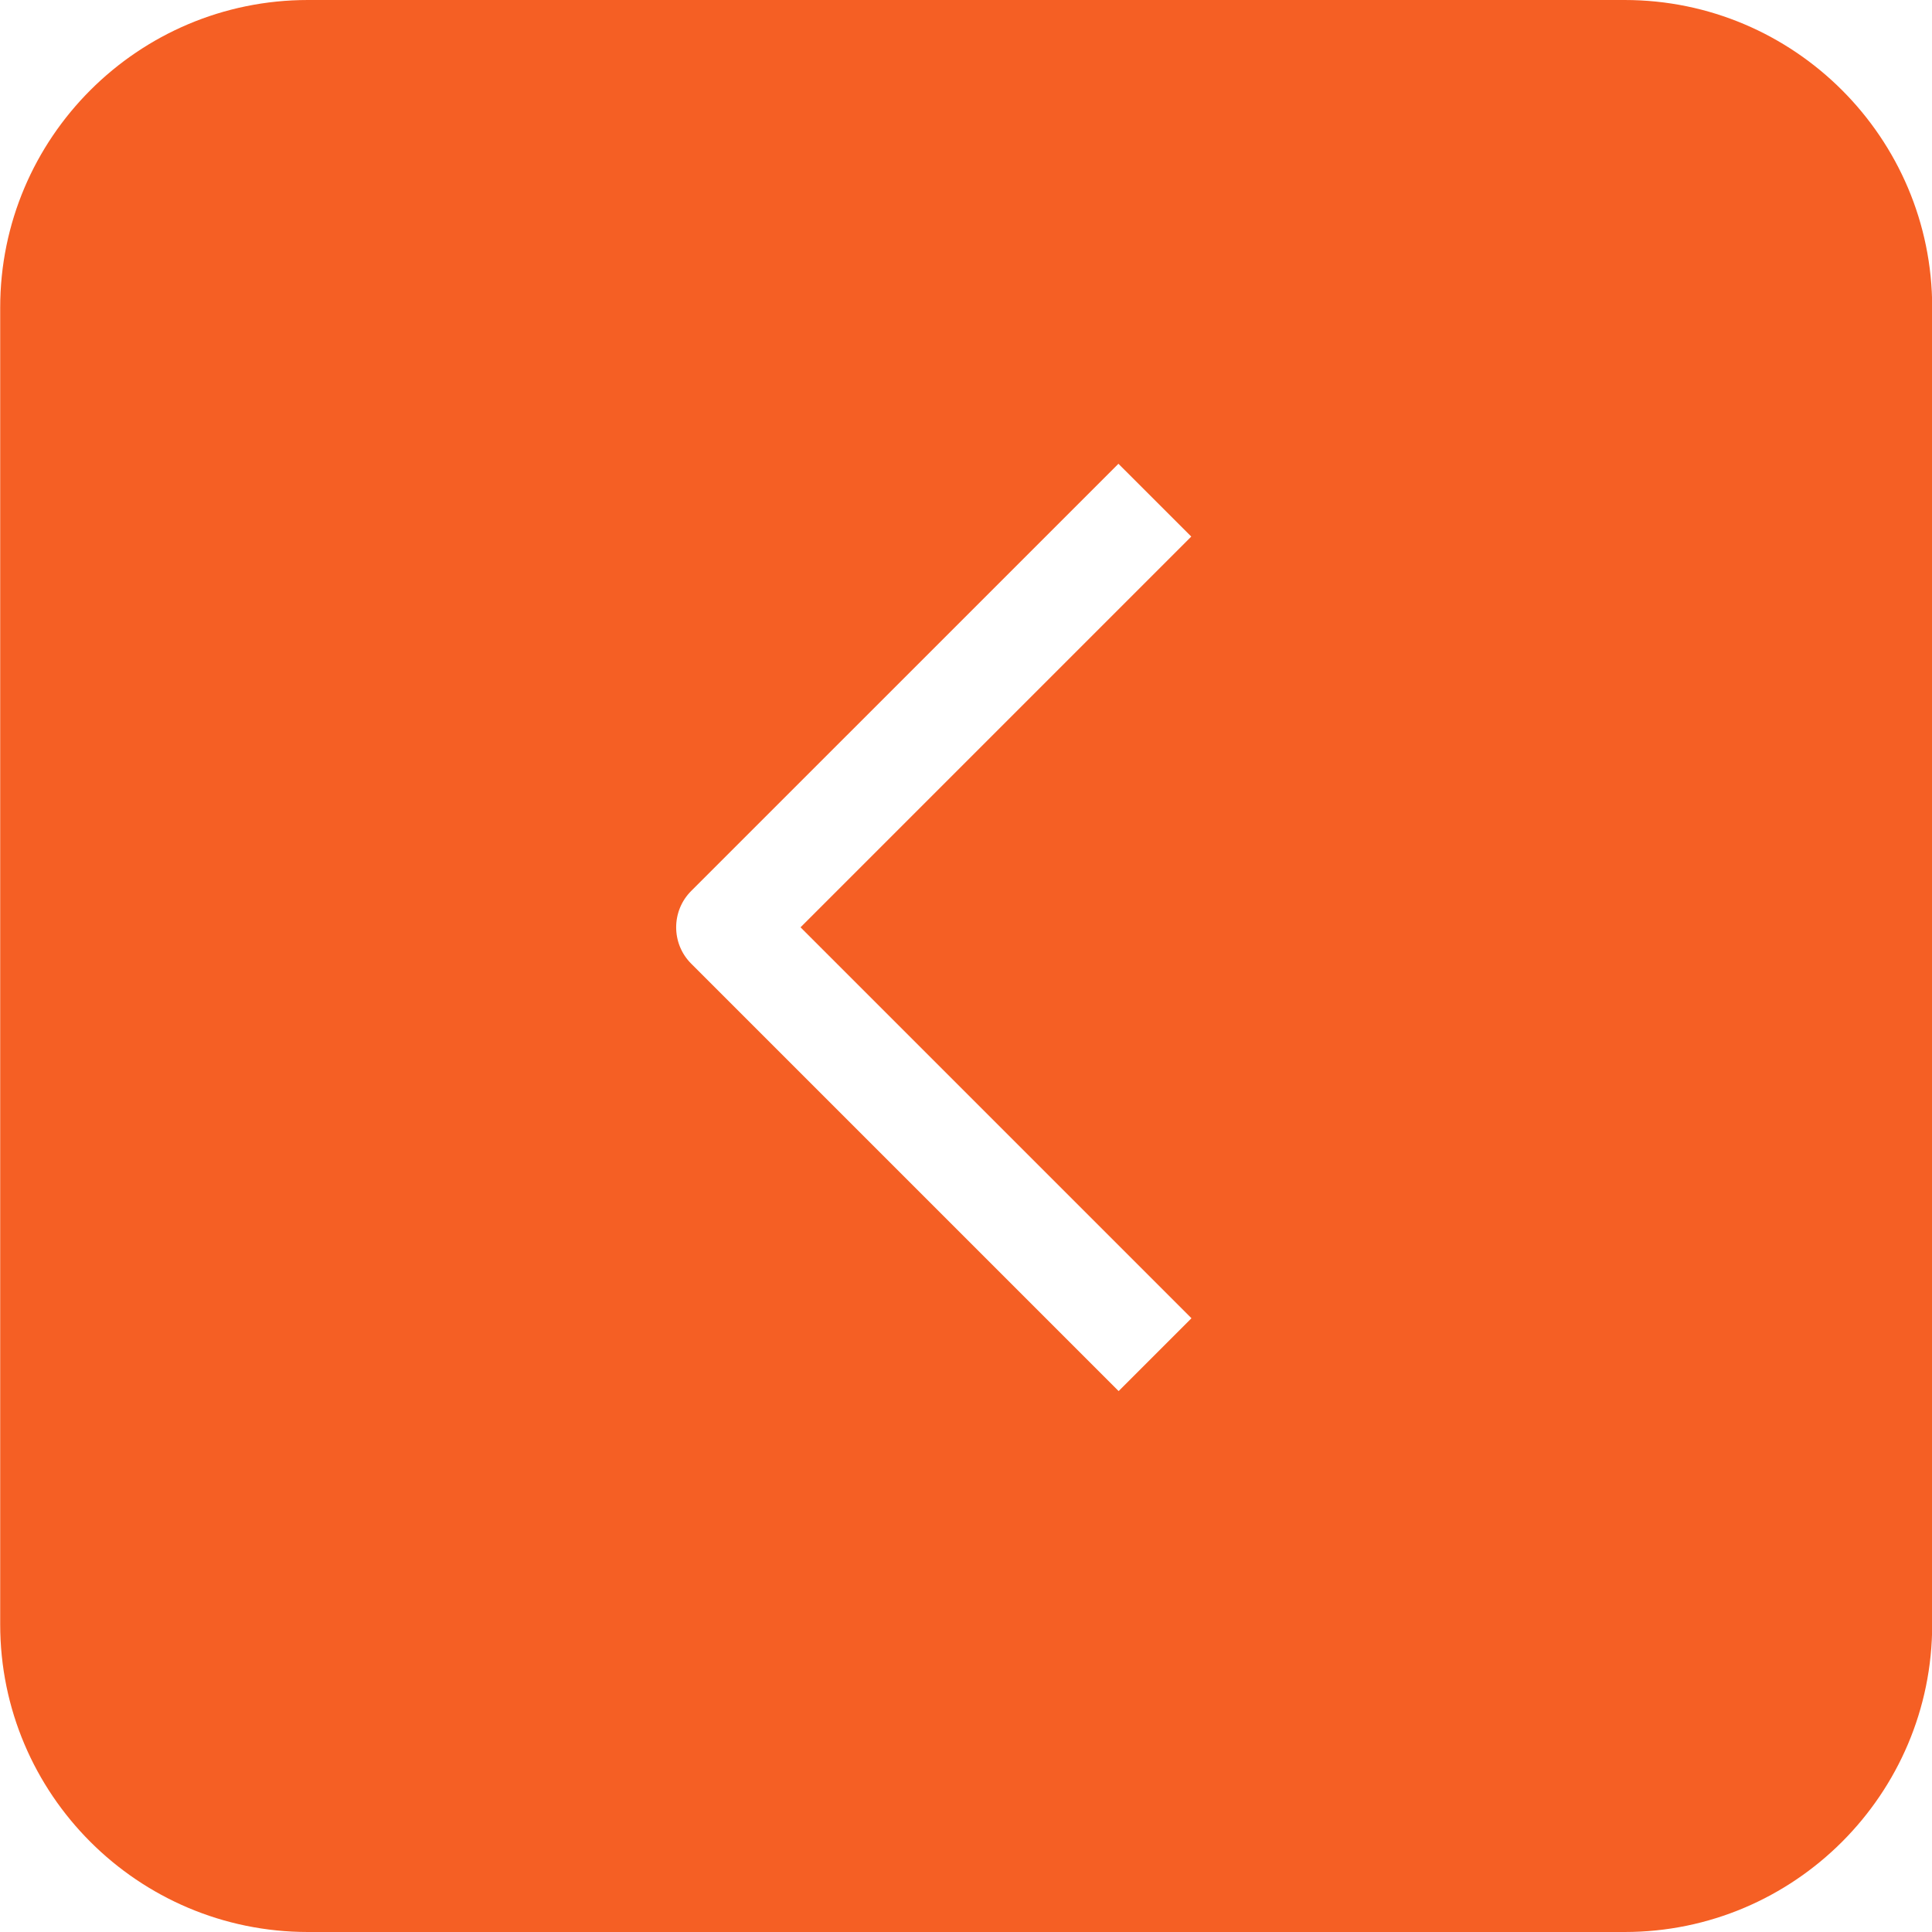
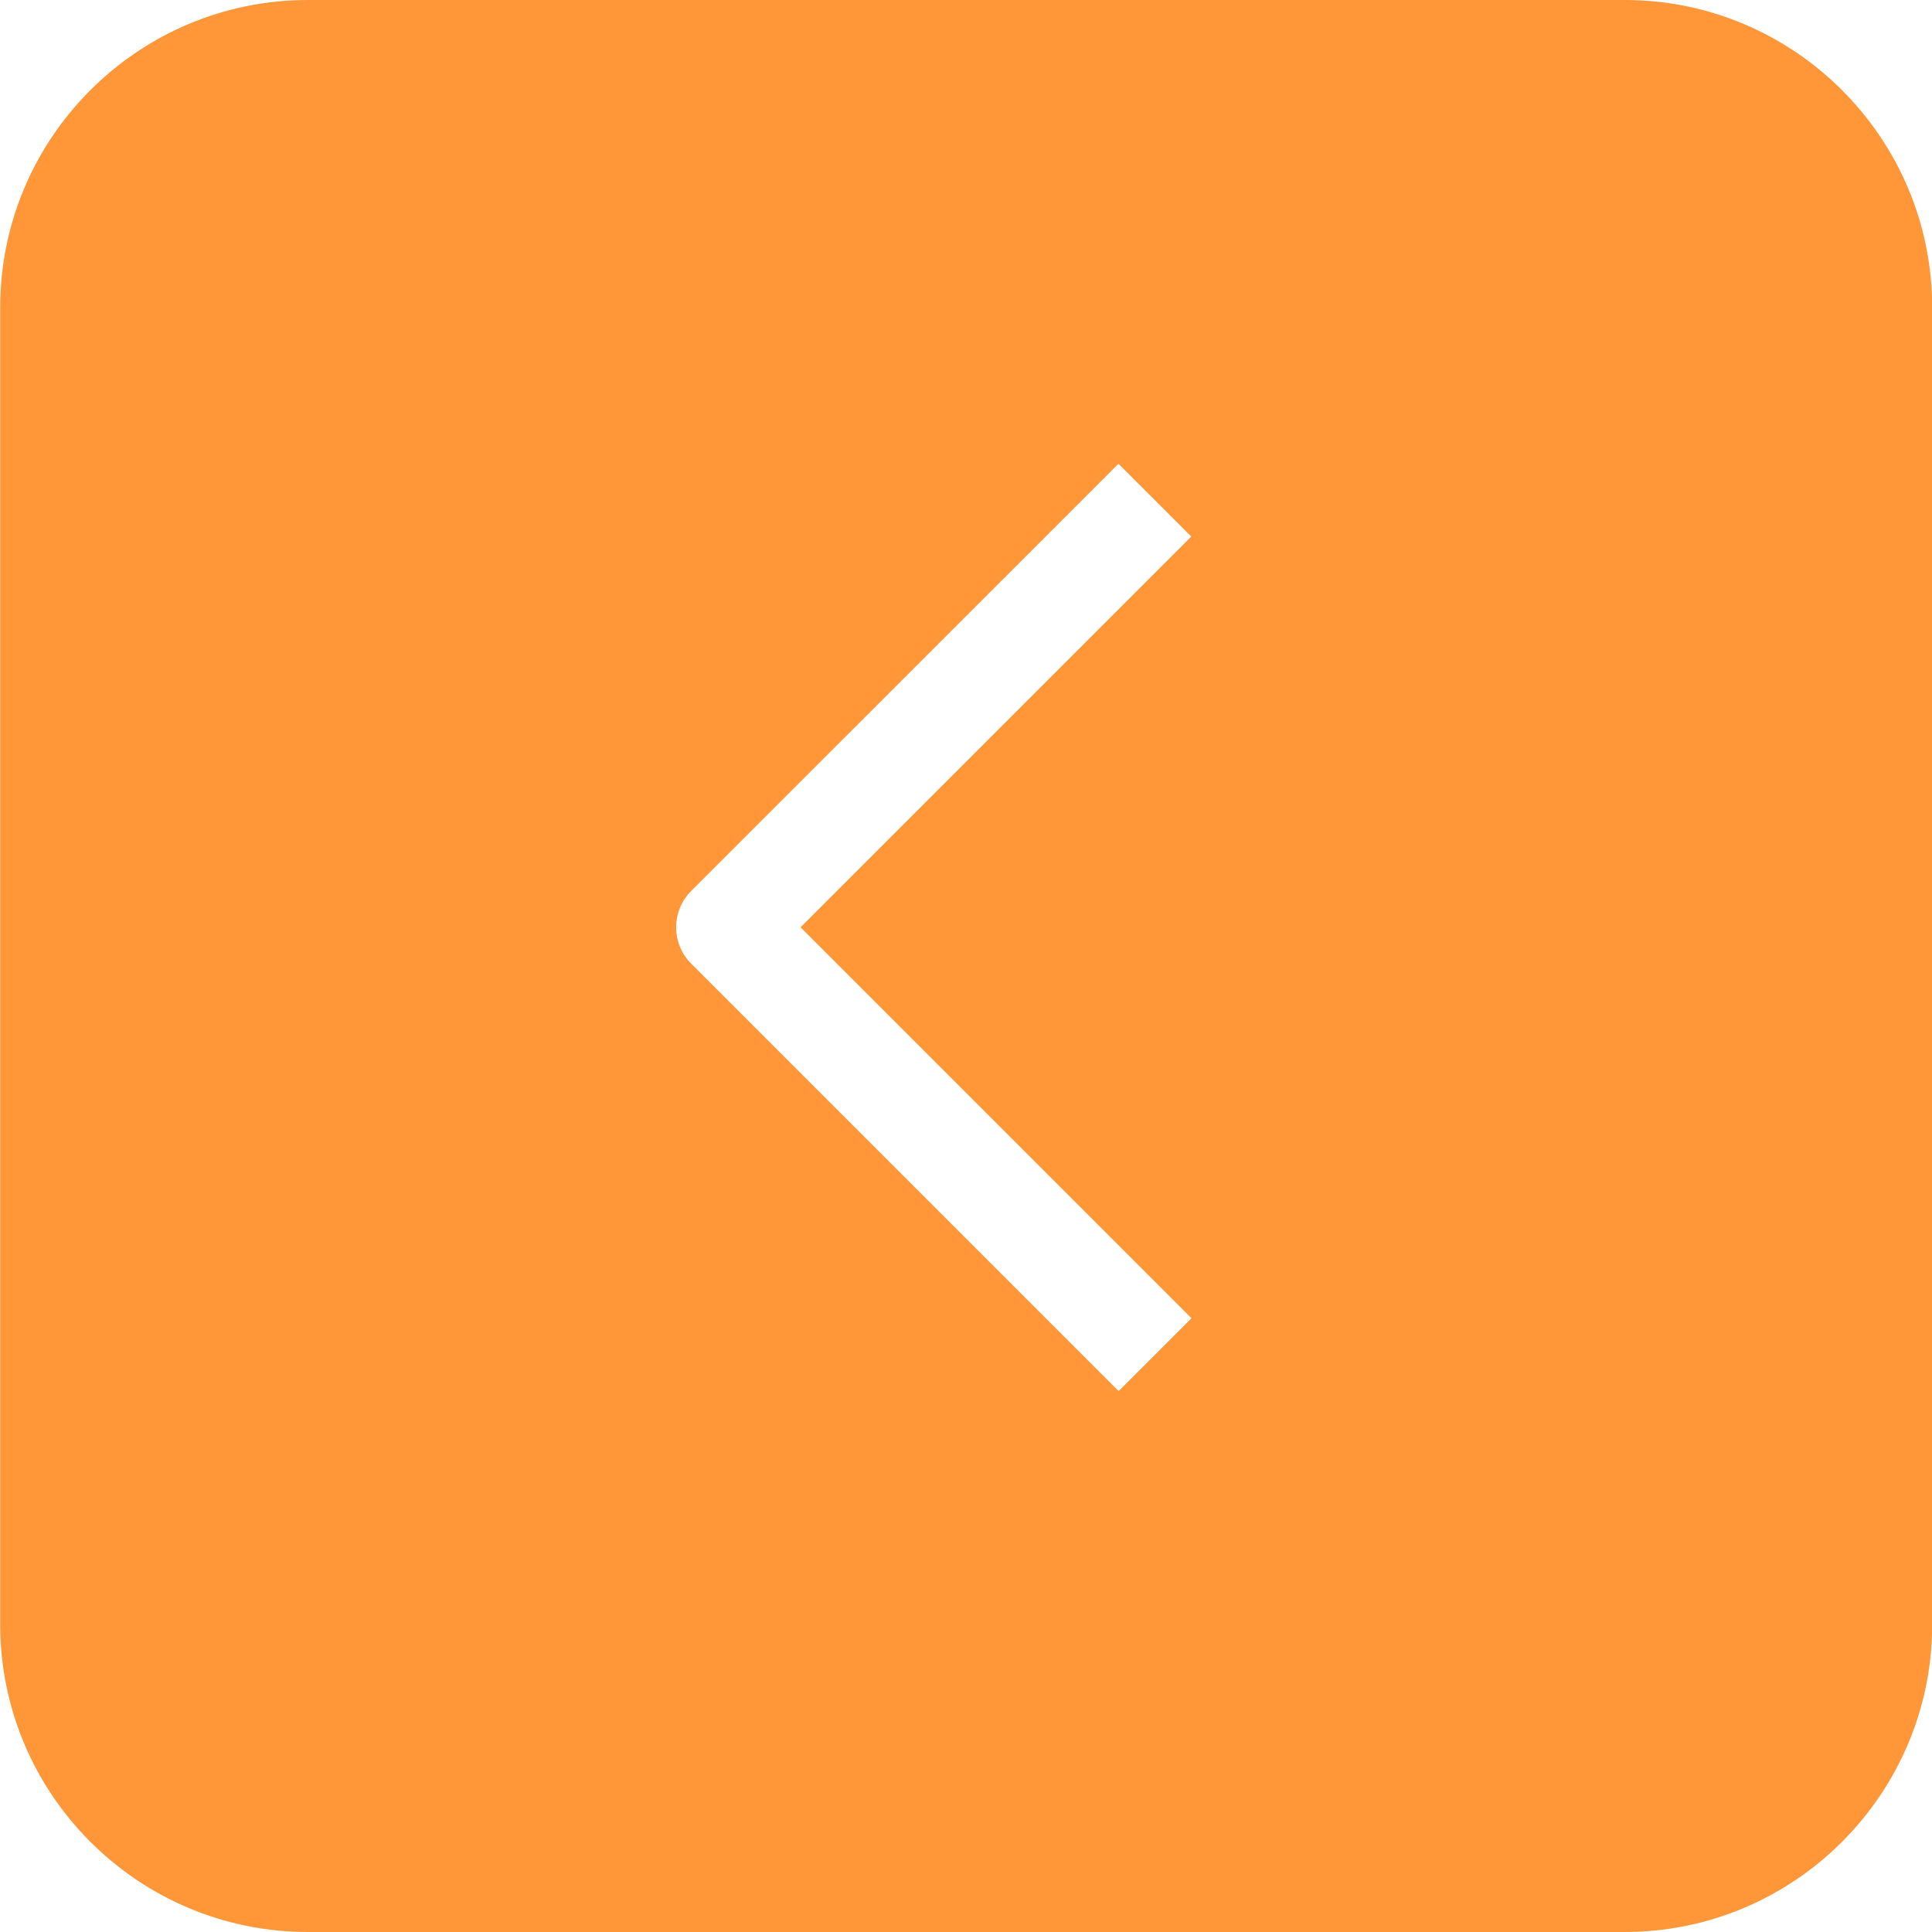
<svg xmlns="http://www.w3.org/2000/svg" width="40" height="40" viewBox="0 0 40 40">
-   <path fill-rule="evenodd" fill="rgb(96.078%, 37.254%, 14.117%)" fill-opacity="1" d="M 40.004 6.367 C 40.004 2.855 37.148 0 33.637 0 L 6.375 0 C 2.859 0 0.004 2.855 0.004 6.367 L 0.004 33.633 C 0.004 37.145 2.859 40 6.375 40 L 33.637 40 C 37.148 40 40.004 37.145 40.004 33.633 Z M 40.004 6.367 " />
+   <path fill-rule="evenodd" fill="rgb(100%, 59.2%, 22.3%)" fill-opacity="1" d="M 40.004 6.367 C 40.004 2.855 37.148 0 33.637 0 L 6.375 0 C 2.859 0 0.004 2.855 0.004 6.367 L 0.004 33.633 C 0.004 37.145 2.859 40 6.375 40 L 33.637 40 C 37.148 40 40.004 37.145 40.004 33.633 Z M 40.004 6.367 " />
  <path fill-rule="evenodd" fill="rgb(100%, 100%, 100%)" fill-opacity="1" d="M 16.574 19.199 L 24.664 11.109 L 23.156 9.602 L 14.312 18.445 C 13.895 18.859 13.895 19.539 14.312 19.953 L 23.16 28.801 L 24.668 27.293 Z M 16.574 19.199 " />
</svg>
